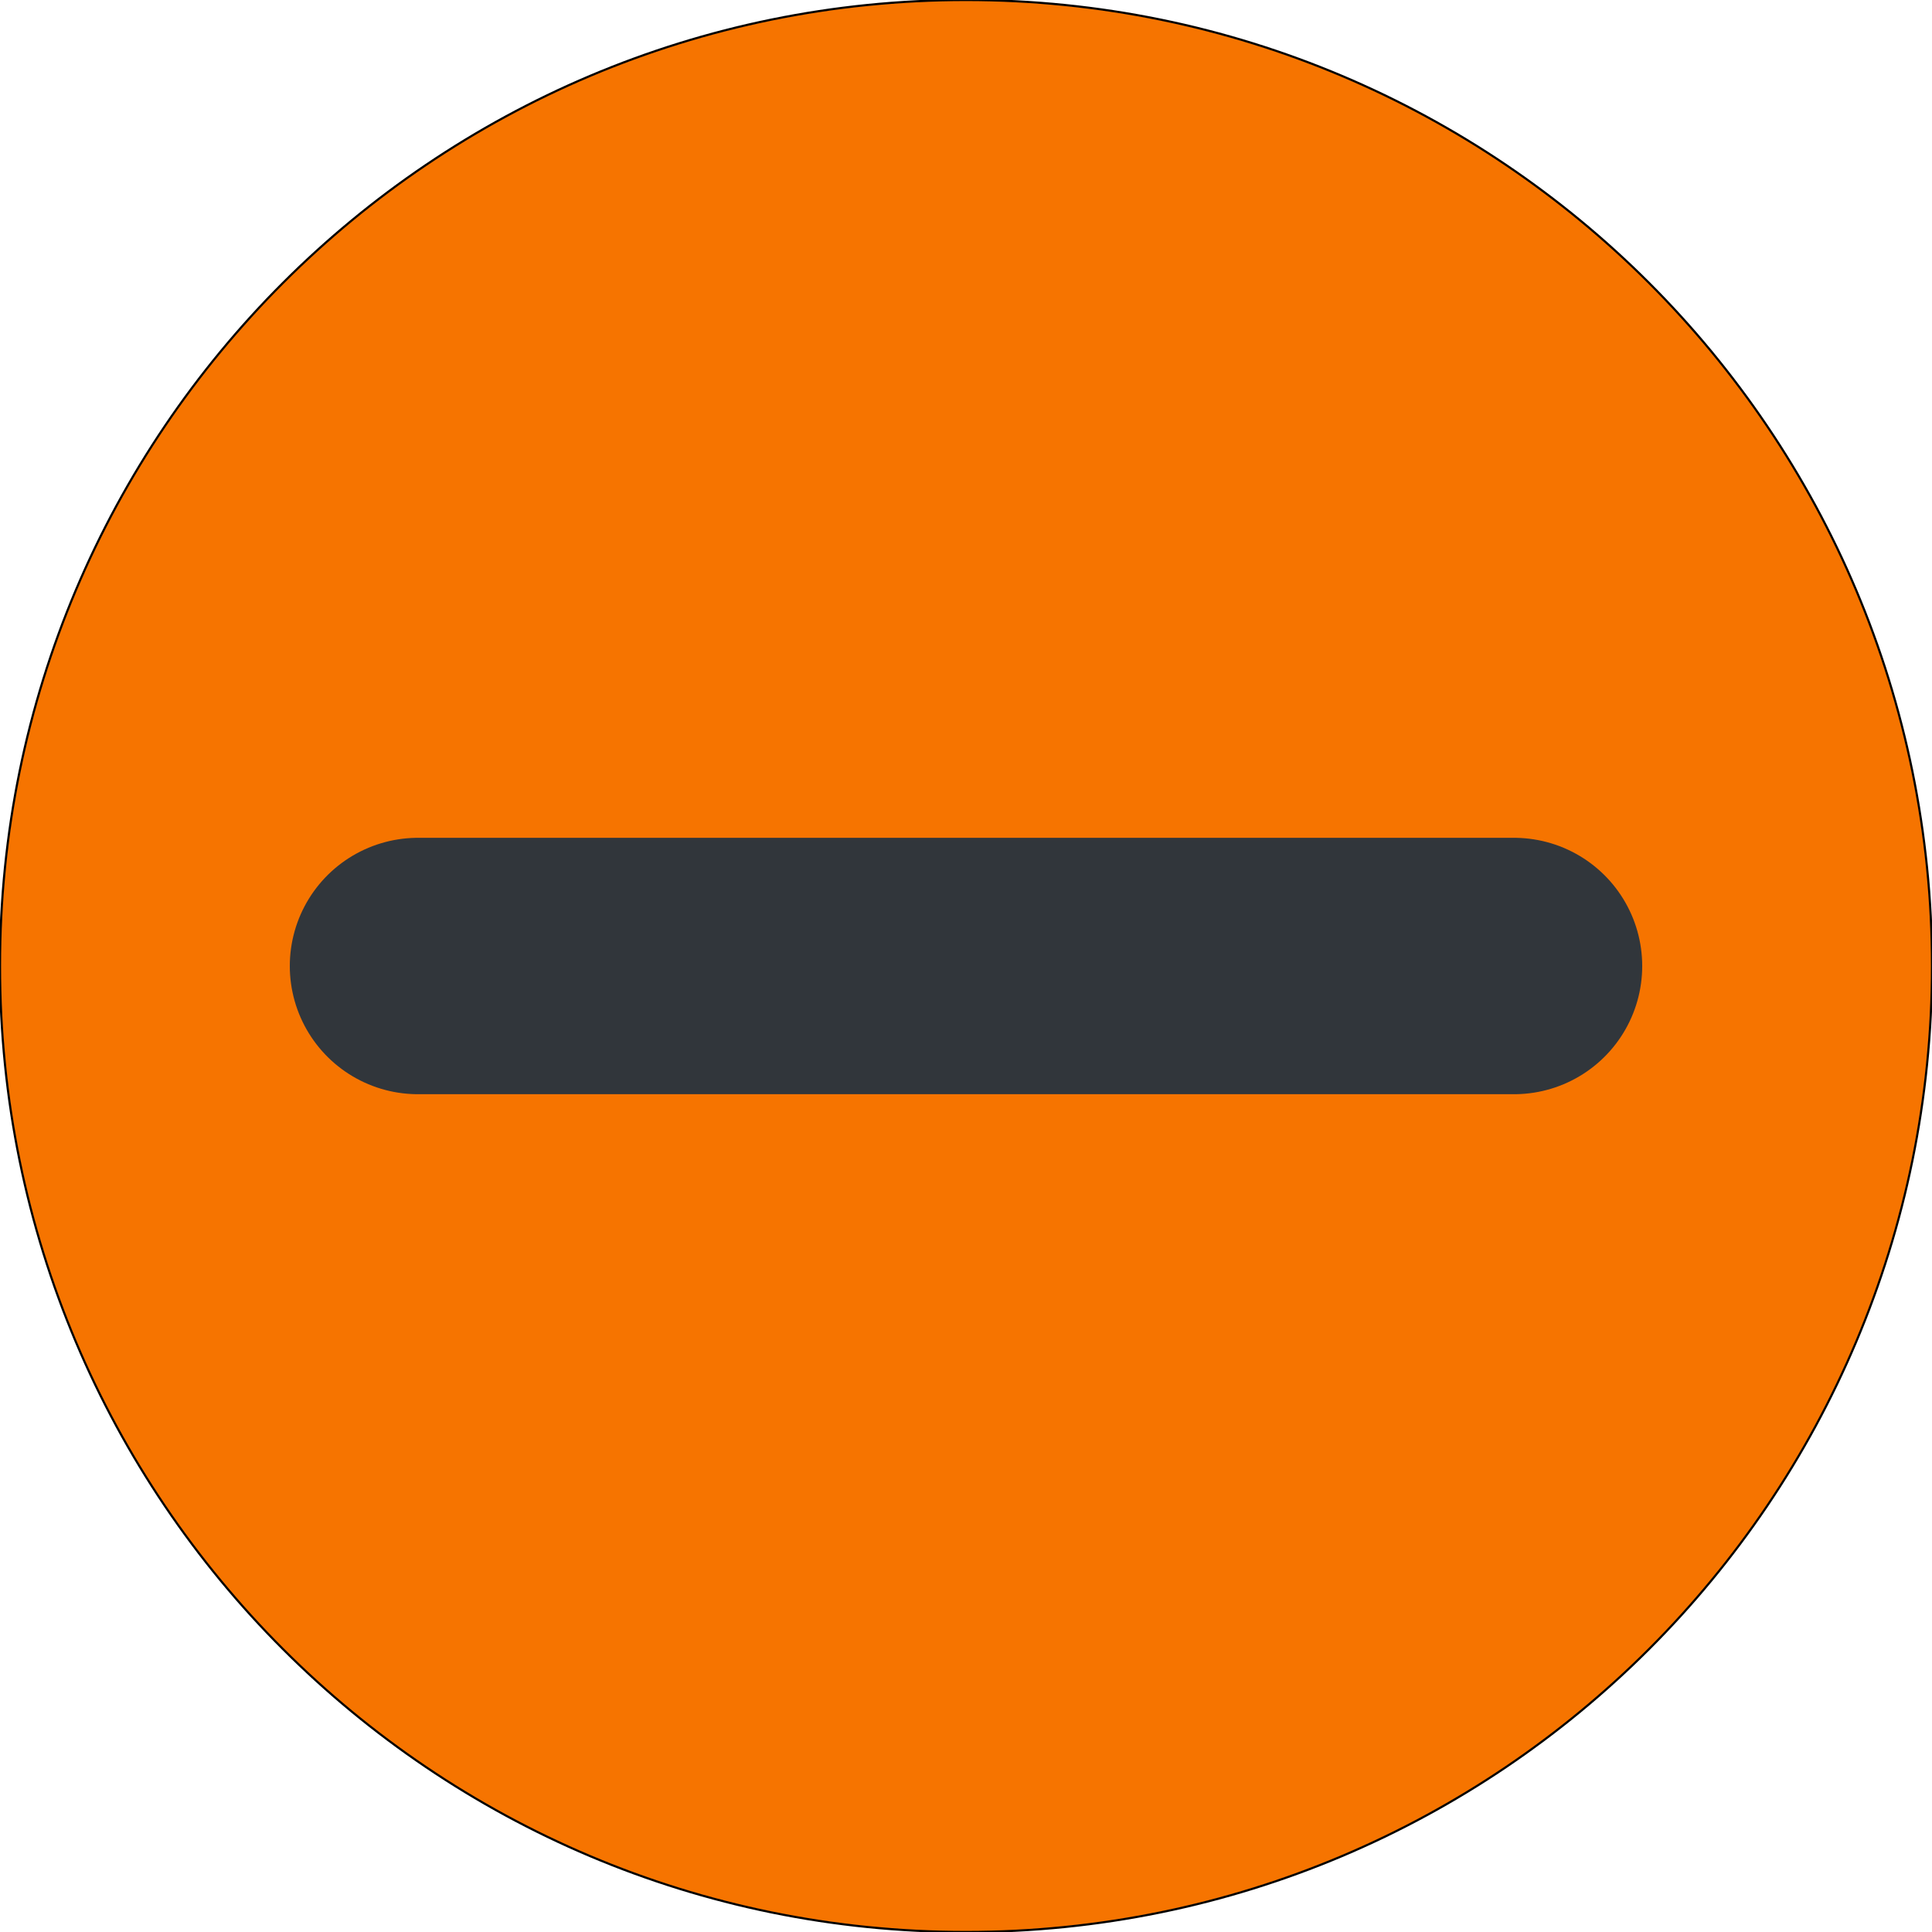
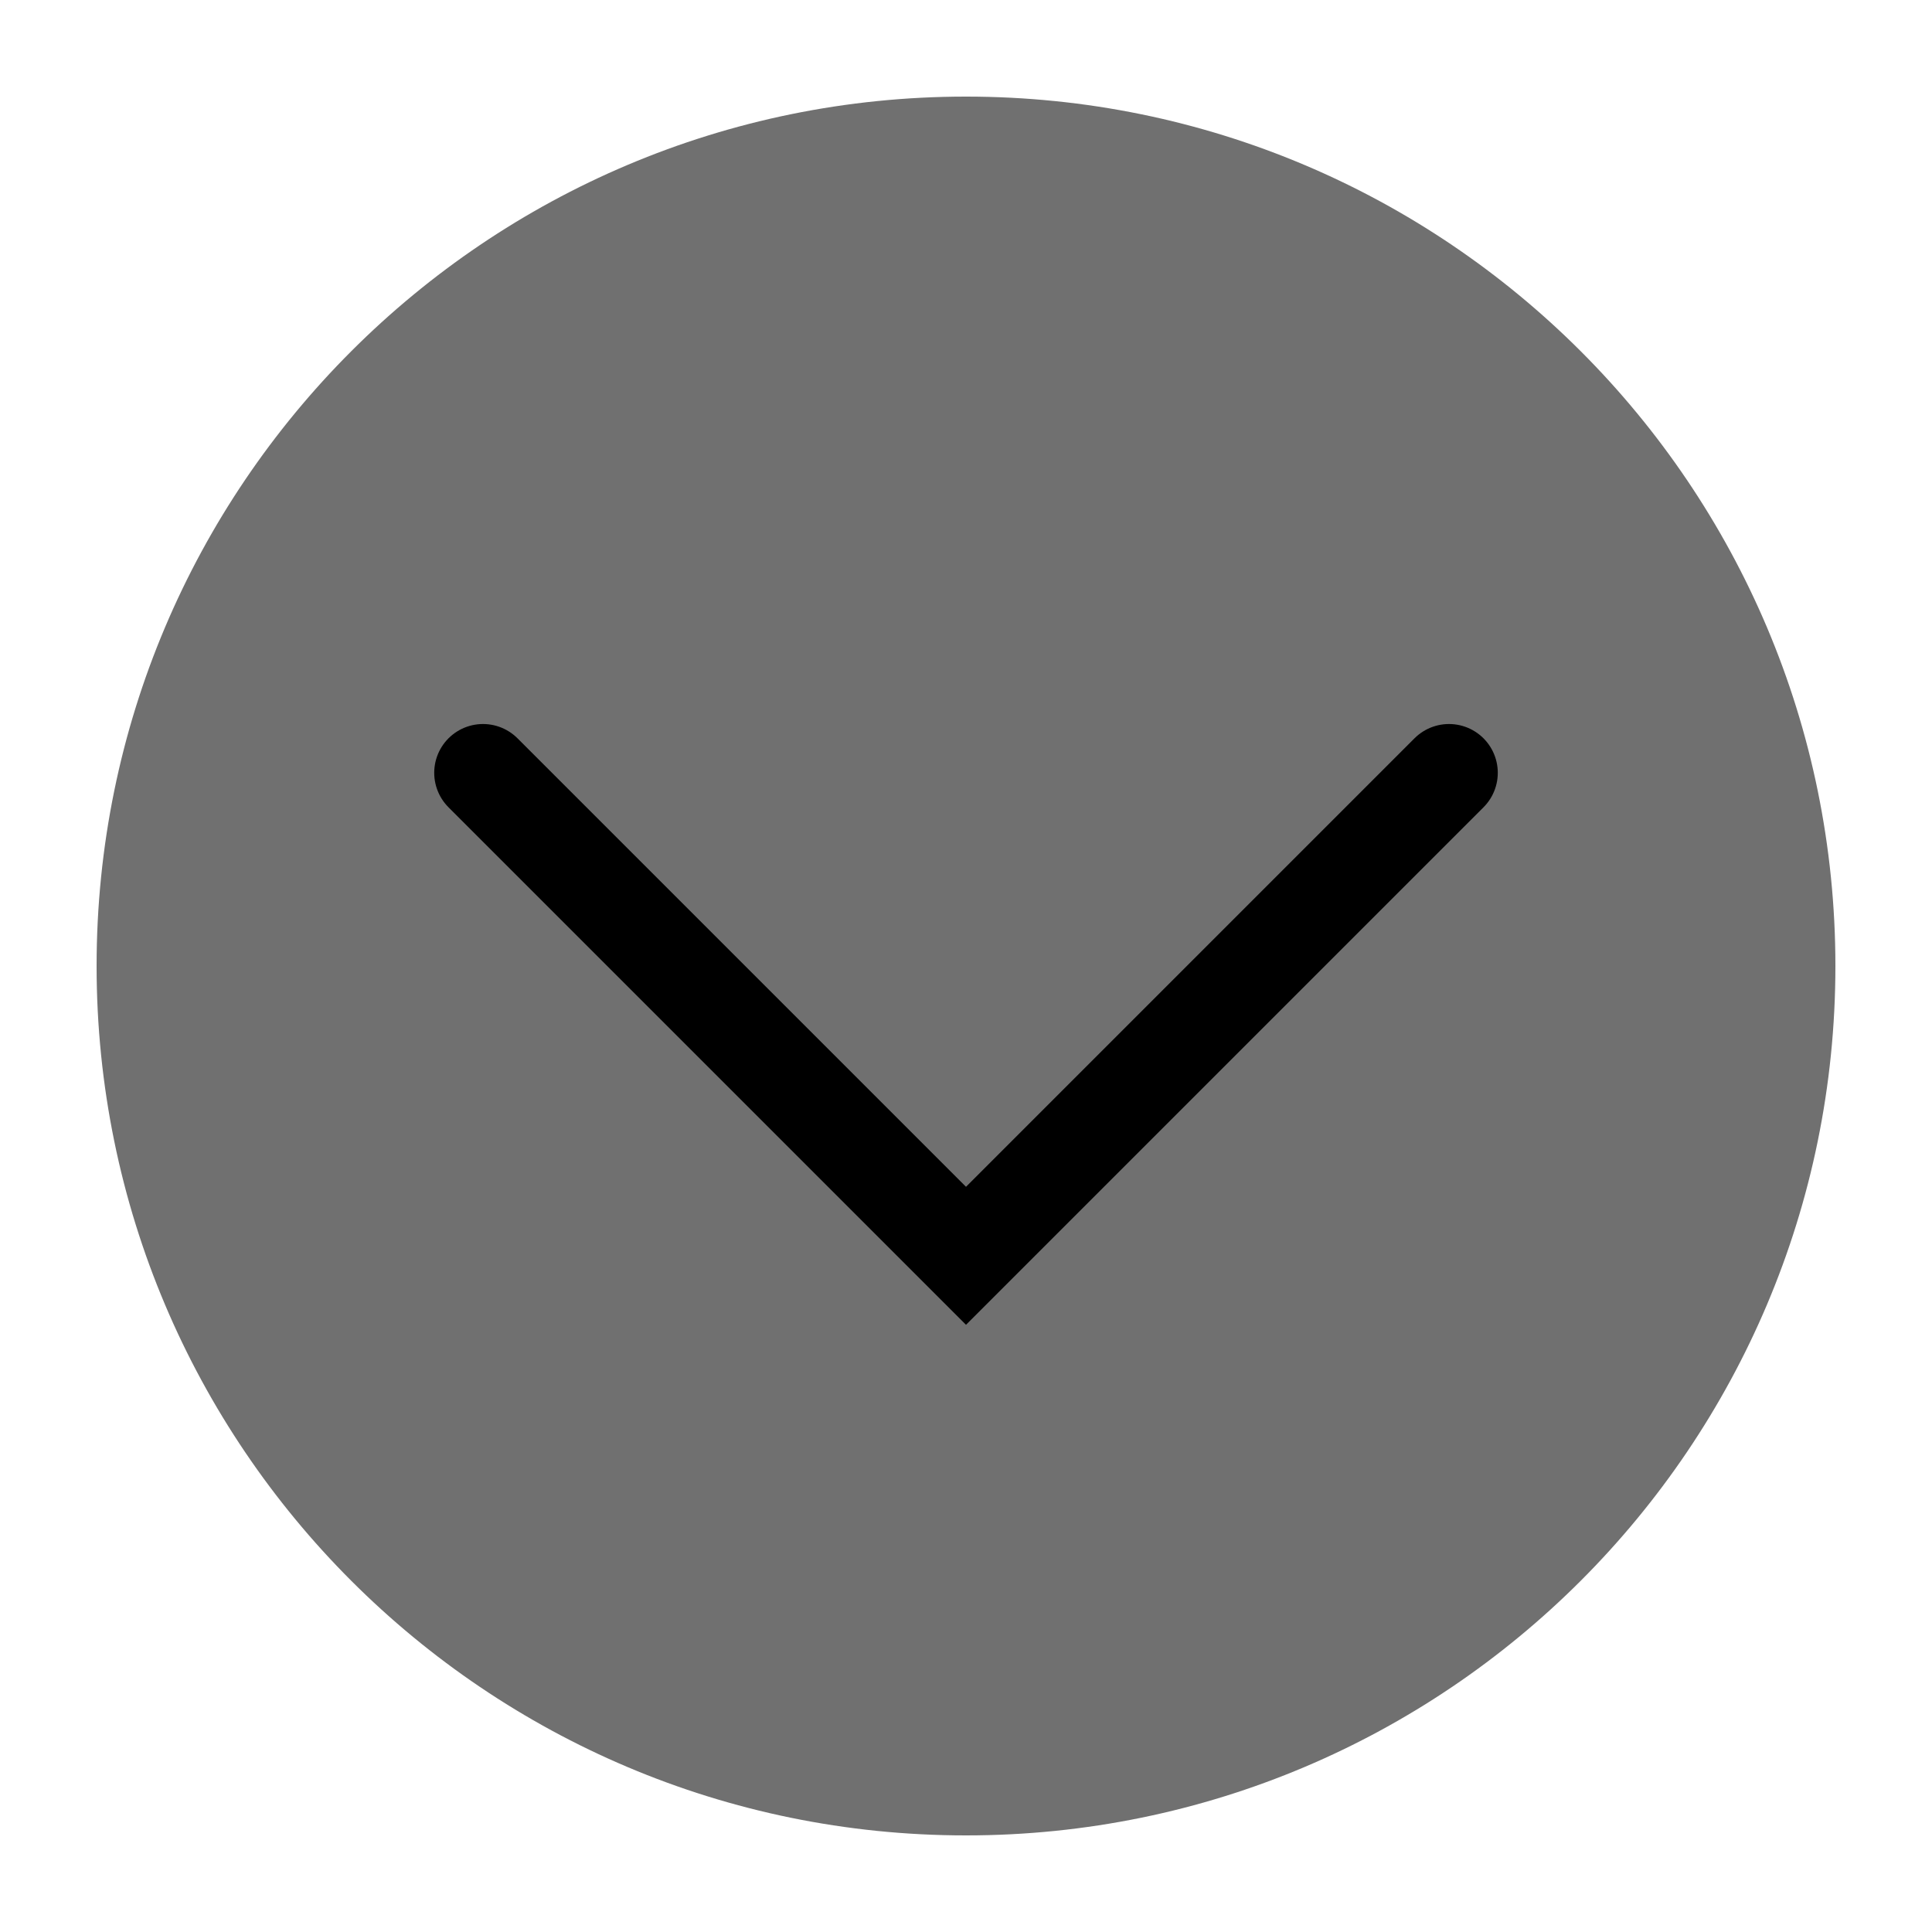
<svg xmlns="http://www.w3.org/2000/svg" viewBox="0 0 50 50" version="1.2" baseProfile="tiny">
  <defs>
</defs>
  <g fill="none" stroke="black" stroke-width="1" fill-rule="evenodd" stroke-linecap="square" stroke-linejoin="bevel">
    <g fill="none" stroke="#000000" stroke-opacity="1" stroke-width="1" stroke-linecap="square" stroke-linejoin="bevel" transform="matrix(1,0,0,1,0,0)" font-family="Noto Sans" font-size="10" font-weight="400" font-style="normal">
</g>
-     <g fill="#f67400" fill-opacity="1" stroke="#000000" stroke-opacity="1" stroke-width="1" stroke-linecap="butt" stroke-linejoin="miter" stroke-miterlimit="4" transform="matrix(0.0552956,0,0,-0.0552959,-0.969795,49.6405)" font-family="Noto Sans" font-size="10" font-weight="400" font-style="normal">
-       <path vector-effect="none" fill-rule="nonzero" d="M469.653,-6.502 C719.35,-6.502 921.769,195.917 921.769,445.614 C921.769,695.306 719.35,897.725 469.653,897.725 C219.958,897.725 17.538,695.306 17.538,445.614 C17.538,195.917 219.958,-6.502 469.653,-6.502 Z " />
+     <g fill="#707070" fill-opacity="1" stroke="none" transform="matrix(2.5,0,0,2.5,2.5,2.5)" font-family="Noto Sans" font-size="10" font-weight="400" font-style="normal">
+       <circle cx="9" cy="9" r="9" />
    </g>
-     <g fill="#31363b" fill-opacity="1" stroke="#31363b" stroke-opacity="1" stroke-width="120" stroke-linecap="round" stroke-linejoin="miter" stroke-miterlimit="4" transform="matrix(0.0552956,0,0,-0.0552959,-0.969795,49.6405)" font-family="Noto Sans" font-size="10" font-weight="400" font-style="normal">
-       <path vector-effect="none" fill-rule="evenodd" d="M213.173,445.607 L726.137,445.607 " />
+     <g fill="none" stroke="#000000" stroke-opacity="1" stroke-width="1.01" stroke-linecap="round" stroke-linejoin="miter" stroke-miterlimit="2" transform="matrix(2.5,0,0,2.5,2.5,2.5)" font-family="Noto Sans" font-size="10" font-weight="400" font-style="normal">
+       <polyline fill="none" vector-effect="none" points="4,7 9,12 14,7 " />
    </g>
    <g fill="none" stroke="#000000" stroke-opacity="1" stroke-width="1" stroke-linecap="square" stroke-linejoin="bevel" transform="matrix(1,0,0,1,0,0)" font-family="Noto Sans" font-size="10" font-weight="400" font-style="normal">
</g>
  </g>
</svg>
